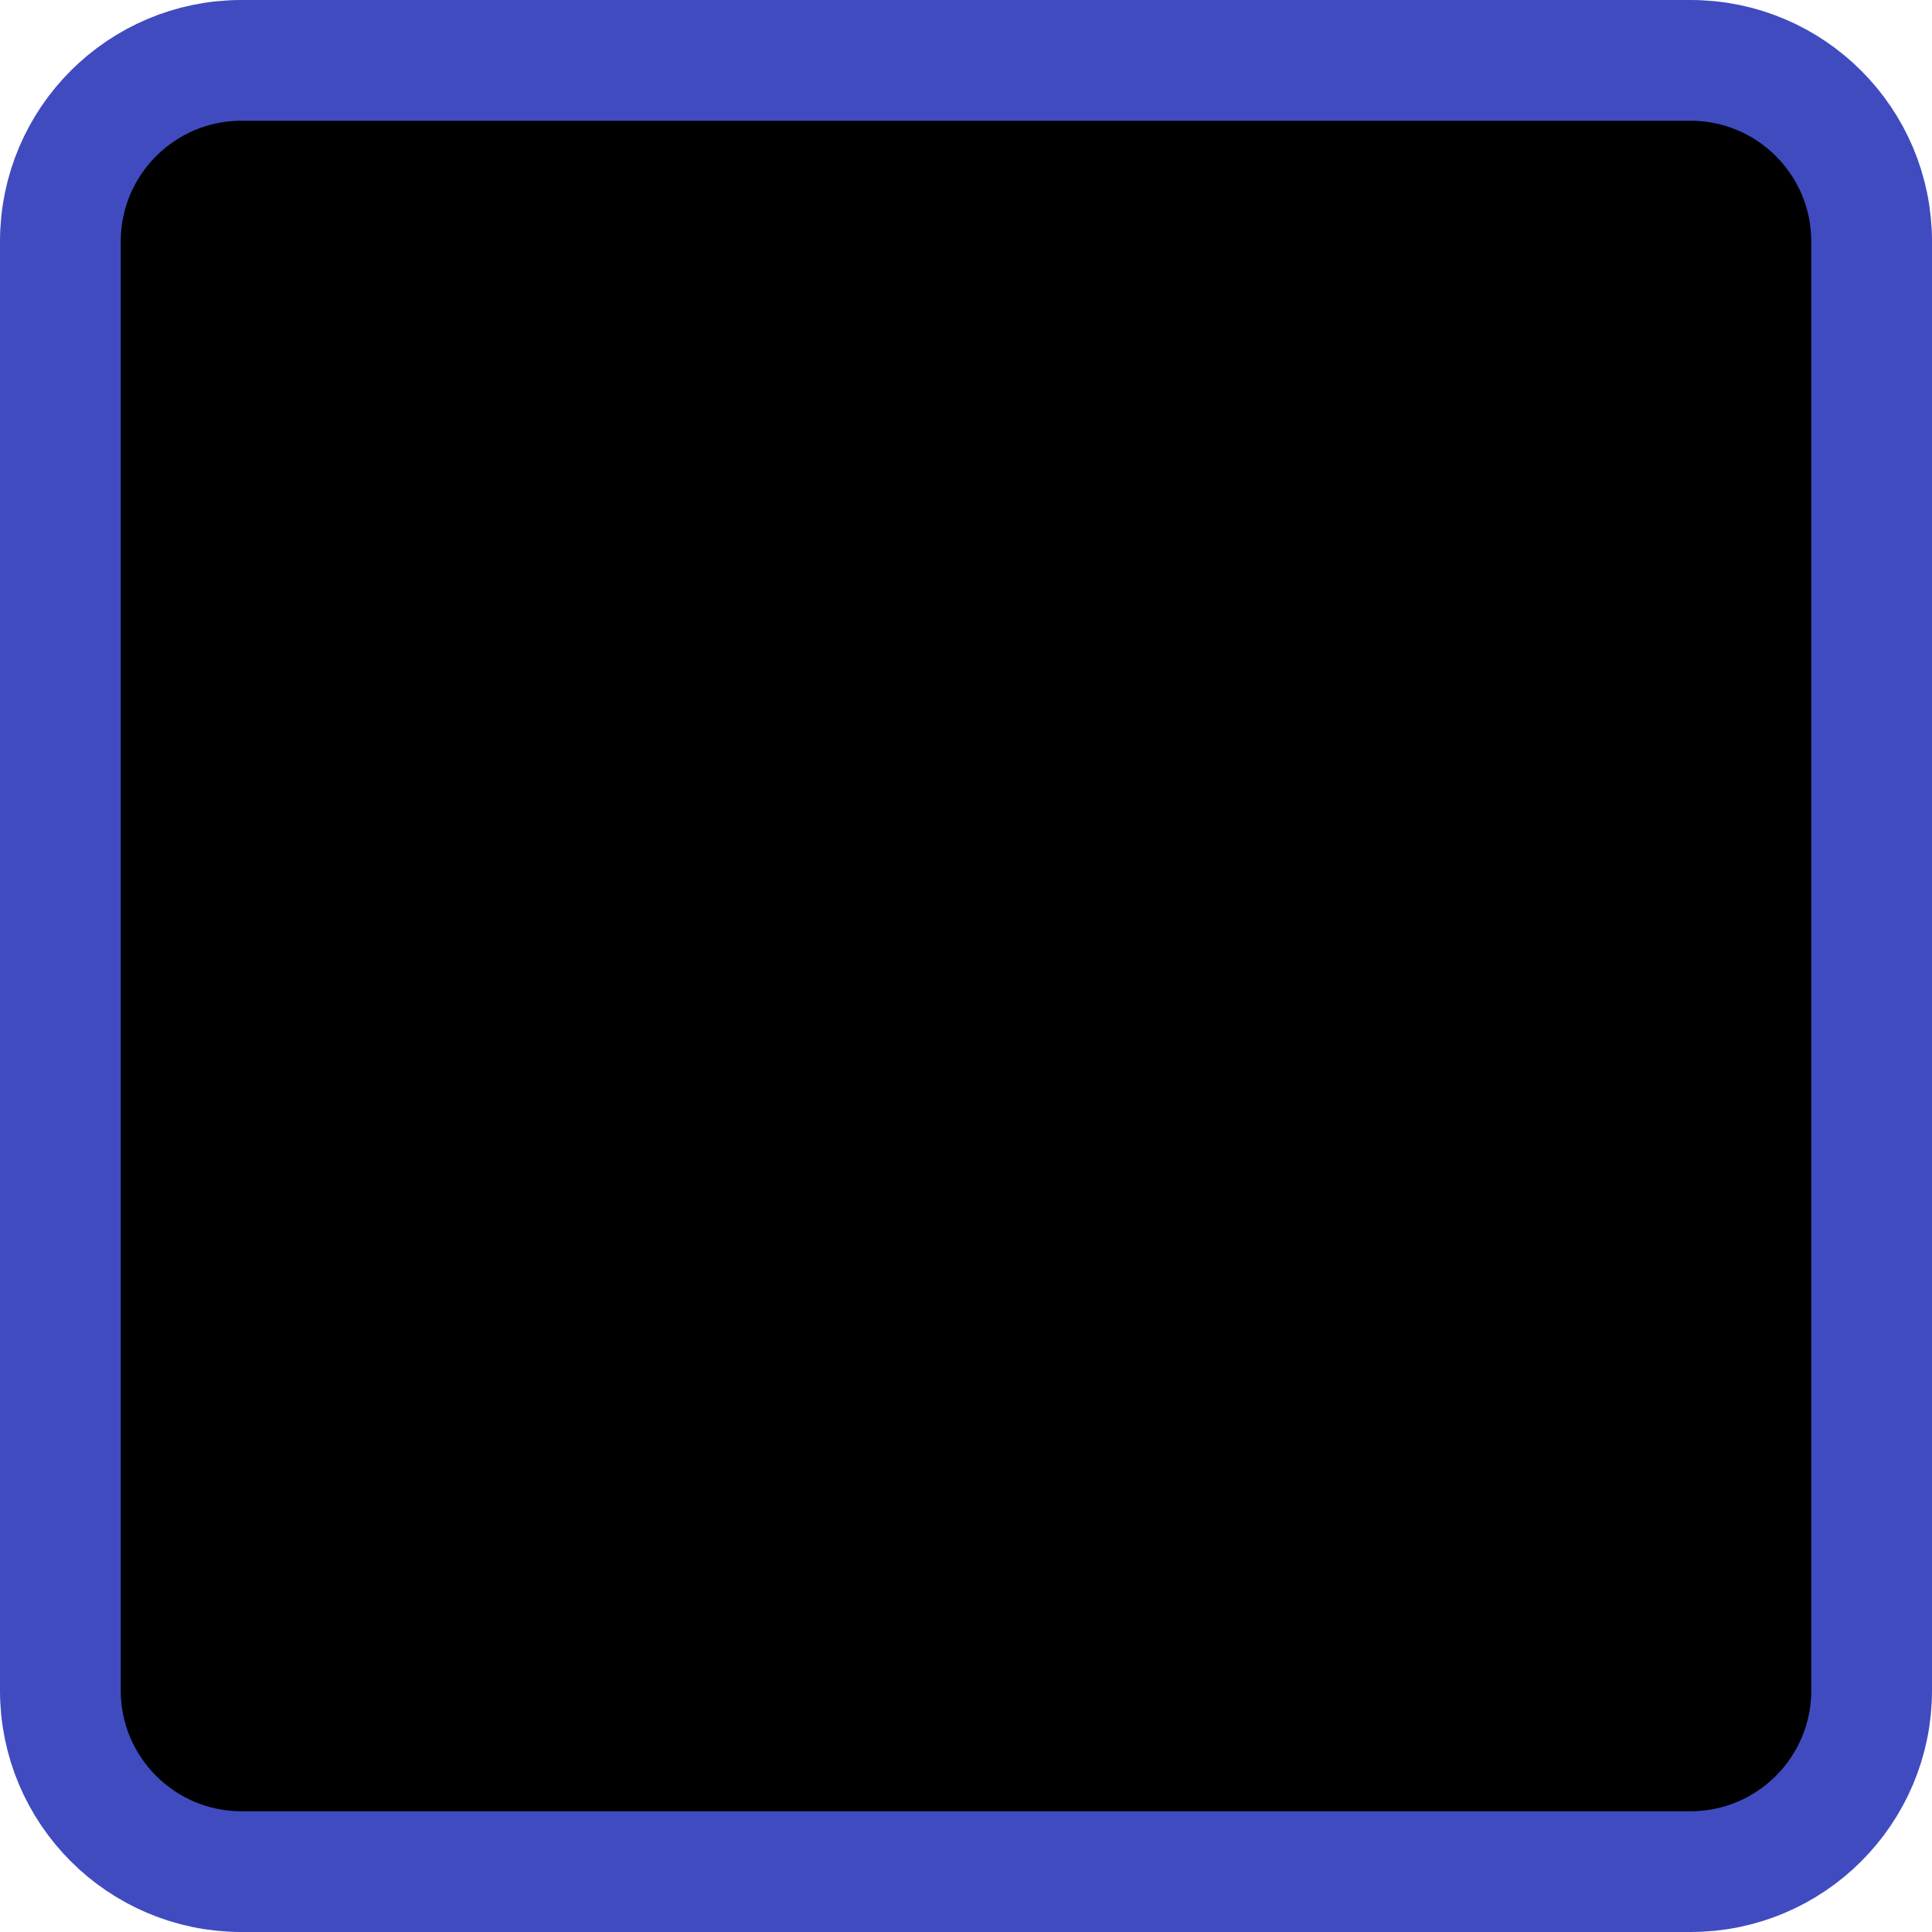
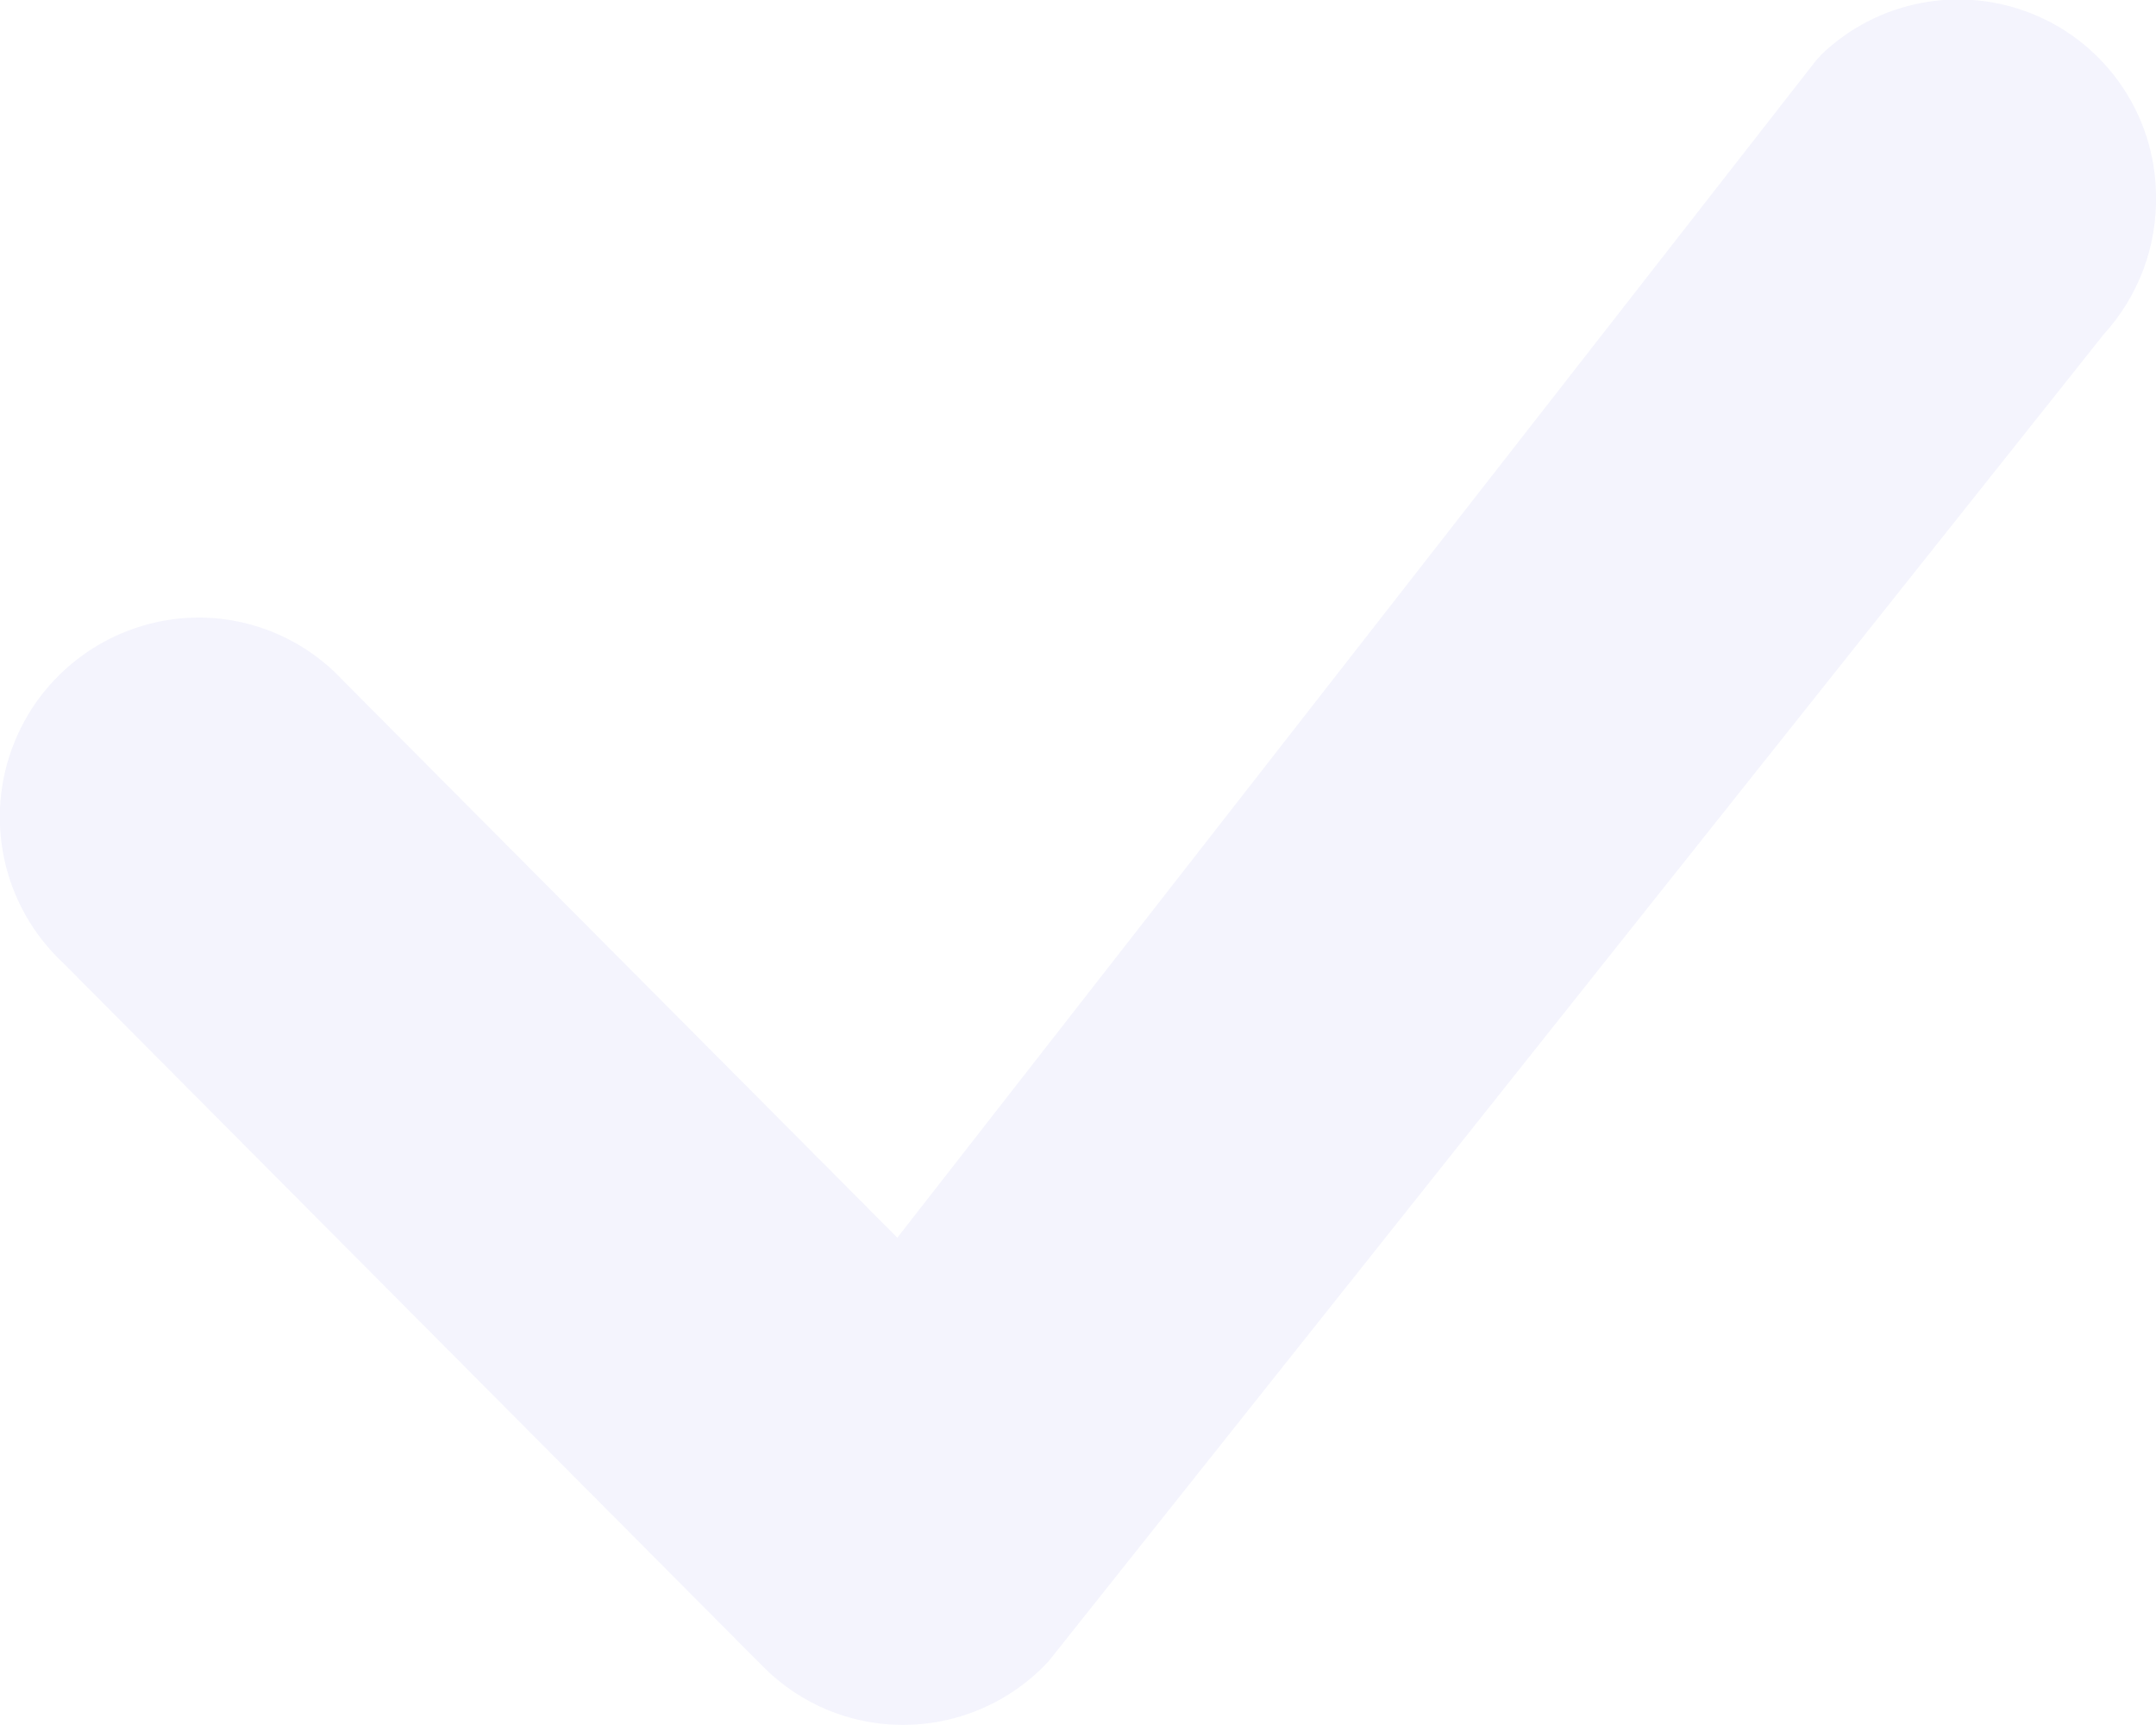
- <svg xmlns="http://www.w3.org/2000/svg" width="16" height="16">
-   <rect width="15" height="15" x=".5" y=".5" rx="1.5" />
-   <path d="M11.446 4.255A.917.917 0 0 1 13 4.901a.928.928 0 0 1-.242.649l-4.894 6.154a.921.921 0 0 1-1.019.229.918.918 0 0 1-.306-.204L3.293 8.466a.925.925 0 0 1-.226-1.024.925.925 0 0 1 .87-.578.916.916 0 0 1 .656.294L7.162 9.74l4.26-5.458a.311.311 0 0 1 .025-.027h-.001Z" />
-   <rect width="15" height="15" x=".5" y=".5" stroke="#404BBF" rx="1.5" />
+ <svg xmlns="http://www.w3.org/2000/svg" width="10" height="8" fill="none">
+   <path fill="#F4F4FD" d="M8.446.255A.917.917 0 0 1 10 .901a.928.928 0 0 1-.242.649L4.864 7.704a.92.92 0 0 1-1.019.229.92.92 0 0 1-.306-.204L.293 4.466a.925.925 0 0 1-.226-1.024.925.925 0 0 1 .87-.578.916.916 0 0 1 .656.294L4.162 5.74 8.422.282a.329.329 0 0 1 .025-.027h-.001Z" />
</svg>
